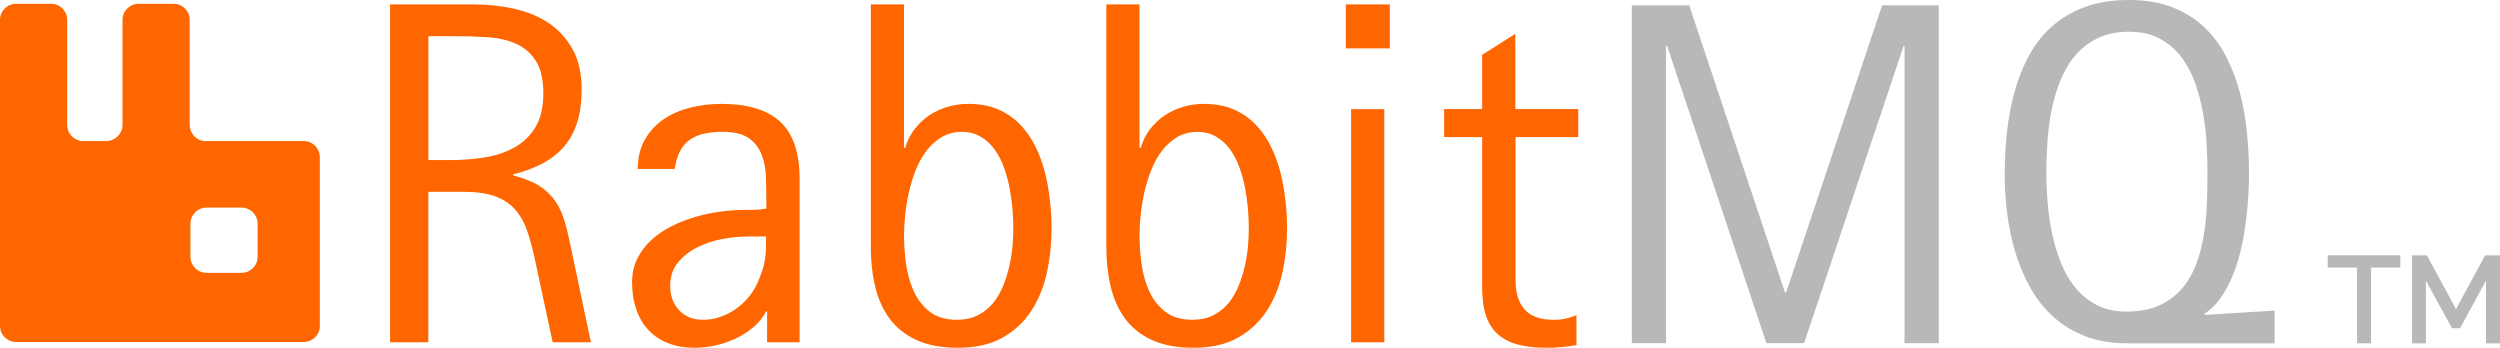
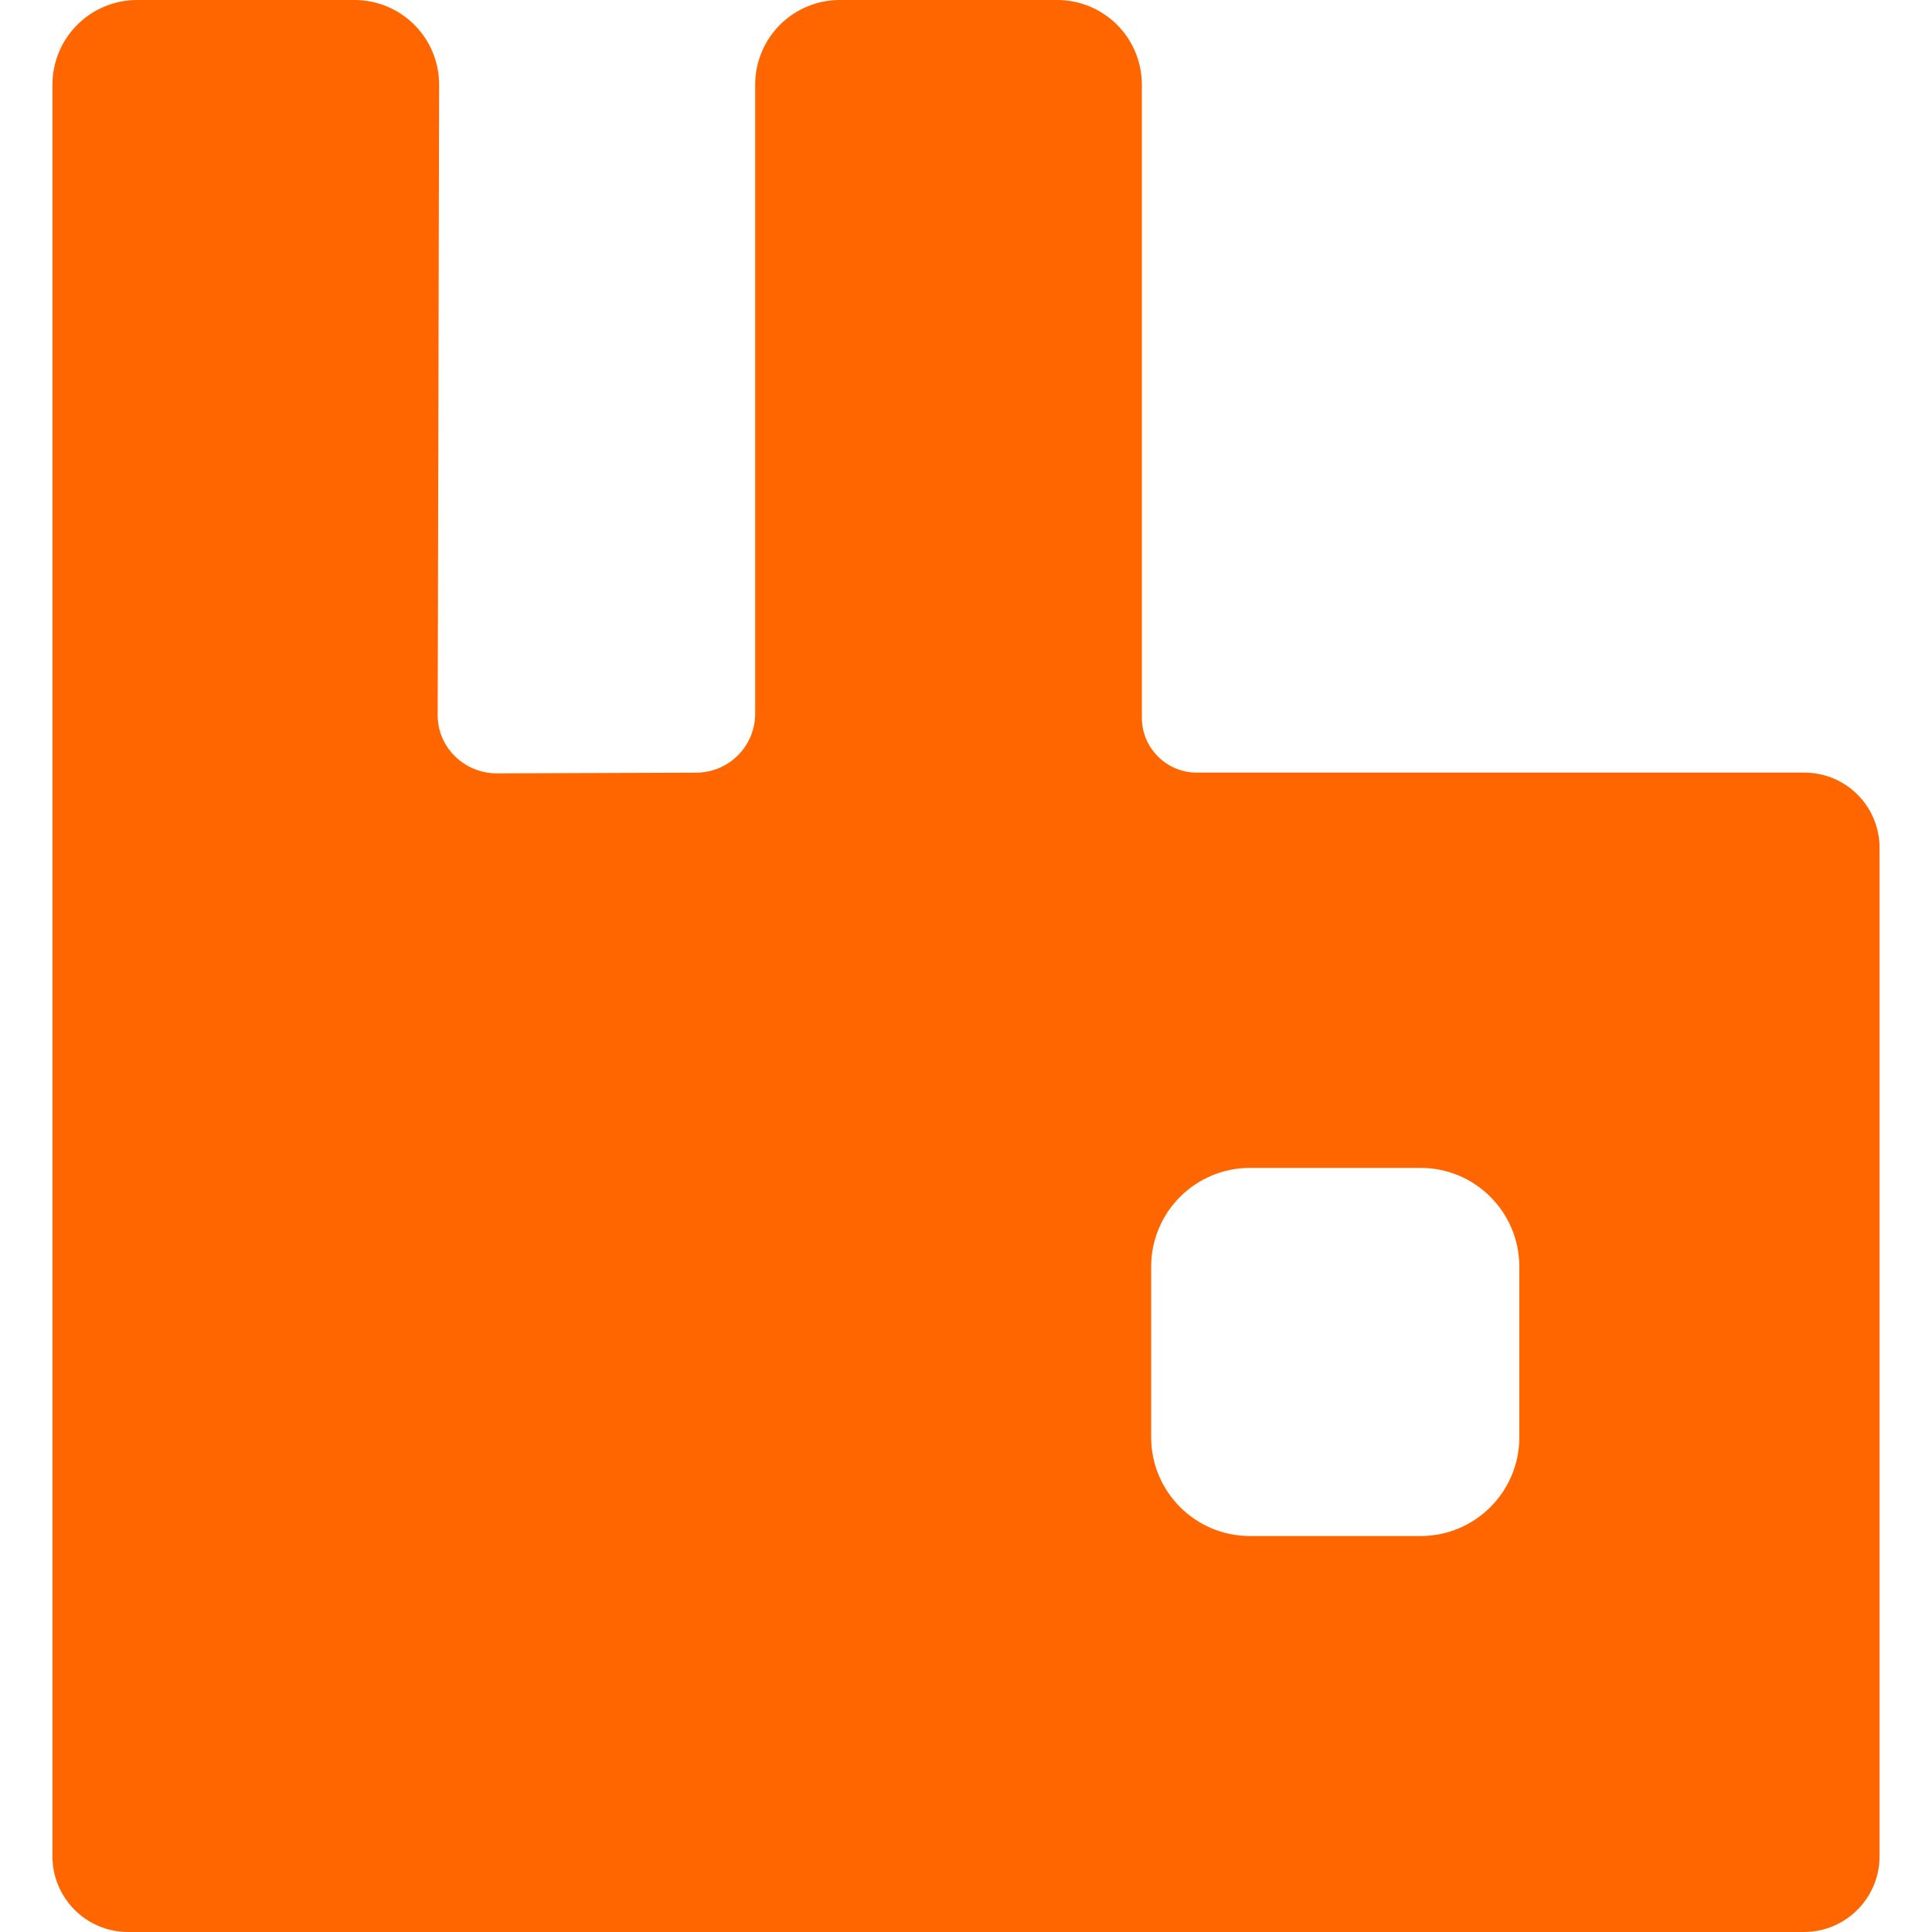
- <svg xmlns="http://www.w3.org/2000/svg" width="188.295" height="26.193" viewBox="0 0 188.295 26.193" version="1.1" id="svg42">
-   <defs id="defs6" />
-   <g id="g996">
-     <path style="fill:#ff6600;fill-rule:nonzero;stroke:none;stroke-width:1" id="Shape" d="M 22.871,10.623 H 15.347 C 14.745,10.551 14.287,10.021 14.287,9.397 V 1.501 c 0,-0.674 -0.547,-1.215 -1.214,-1.215 h -2.633 c -0.673,0 -1.214,0.547 -1.214,1.215 V 9.48 C 9.191,10.082 8.695,10.568 8.098,10.623 H 6.128 C 5.548,10.551 5.101,10.065 5.062,9.48 V 1.501 c 0,-0.674 -0.547,-1.215 -1.214,-1.215 H 1.214 C 0.541,0.287 0,0.833 0,1.501 V 11.837 24.542 c 0,0.674 0.547,1.215 1.214,1.215 h 2.633 6.591 2.633 9.804 c 0.673,0 1.214,-0.547 1.214,-1.215 V 11.837 c -0.005,-0.674 -0.547,-1.215 -1.22,-1.215 z m -3.467,8.713 c 0,0.674 -0.547,1.215 -1.214,1.215 h -2.633 c -0.673,0 -1.214,-0.547 -1.214,-1.215 V 16.851 c 0,-0.674 0.547,-1.215 1.214,-1.215 h 2.633 c 0.673,0 1.214,0.547 1.214,1.215 z" />
-     <g id="g984">
-       <path style="fill:#ff6600;fill-rule:nonzero;stroke:none;stroke-width:1" id="path21" d="M 41.624,25.779 40.365,19.904 c -0.182,-0.878 -0.375,-1.656 -0.596,-2.33 -0.215,-0.679 -0.519,-1.248 -0.9,-1.712 -0.386,-0.464 -0.889,-0.812 -1.513,-1.055 -0.624,-0.237 -1.441,-0.359 -2.451,-0.359 h -2.644 v 11.33 h -2.882 V 0.331 h 6.304 c 1.043,0 2.054,0.11 3.036,0.326 0.977,0.215 1.844,0.574 2.595,1.071 0.751,0.497 1.352,1.16 1.811,1.982 0.458,0.823 0.685,1.833 0.685,3.037 0,0.922 -0.11,1.739 -0.326,2.44 -0.215,0.701 -0.541,1.309 -0.972,1.817 -0.431,0.508 -0.972,0.939 -1.612,1.287 -0.64,0.348 -1.397,0.629 -2.258,0.845 v 0.072 c 0.839,0.215 1.513,0.491 2.015,0.817 0.502,0.331 0.905,0.723 1.209,1.182 0.298,0.458 0.53,0.983 0.696,1.574 0.166,0.591 0.32,1.27 0.475,2.026 l 1.468,6.974 z M 40.922,7.05 c 0,-1.055 -0.188,-1.877 -0.558,-2.457 C 39.995,4.014 39.498,3.583 38.891,3.307 38.278,3.031 37.583,2.865 36.804,2.81 36.026,2.755 35.225,2.727 34.408,2.727 h -2.142 v 9.331 h 1.584 c 0.867,0 1.717,-0.061 2.567,-0.188 0.85,-0.127 1.601,-0.37 2.269,-0.729 0.668,-0.359 1.209,-0.867 1.623,-1.524 0.403,-0.657 0.613,-1.513 0.613,-2.567 z" />
-       <path style="fill:#ff6600;fill-rule:nonzero;stroke:none;stroke-width:1" id="path23" d="M 57.776,25.779 V 23.455 h -0.072 c -0.243,0.458 -0.563,0.856 -0.972,1.198 -0.409,0.342 -0.856,0.629 -1.341,0.856 -0.486,0.226 -0.999,0.398 -1.529,0.513 -0.535,0.116 -1.049,0.171 -1.54,0.171 -0.756,0 -1.43,-0.116 -2.015,-0.353 -0.591,-0.232 -1.082,-0.563 -1.474,-0.988 -0.397,-0.425 -0.701,-0.944 -0.911,-1.552 -0.21,-0.607 -0.315,-1.281 -0.315,-2.026 0,-0.674 0.132,-1.27 0.397,-1.8 0.265,-0.53 0.613,-0.994 1.054,-1.397 0.436,-0.403 0.944,-0.745 1.524,-1.038 0.58,-0.293 1.176,-0.525 1.794,-0.701 0.618,-0.182 1.242,-0.315 1.866,-0.398 0.624,-0.083 1.209,-0.127 1.744,-0.127 0.298,0 0.591,-0.005 0.867,-0.011 0.276,-0.005 0.563,-0.039 0.867,-0.099 v -0.375 c 0,-0.646 -0.011,-1.292 -0.028,-1.938 -0.017,-0.646 -0.127,-1.226 -0.326,-1.739 -0.199,-0.513 -0.524,-0.933 -0.972,-1.248 -0.447,-0.315 -1.115,-0.475 -1.987,-0.475 -0.519,0 -0.983,0.05 -1.397,0.144 -0.414,0.094 -0.773,0.248 -1.071,0.464 -0.298,0.215 -0.541,0.502 -0.729,0.861 -0.188,0.359 -0.315,0.801 -0.386,1.325 h -2.793 c 0.011,-0.889 0.199,-1.64 0.569,-2.258 0.364,-0.618 0.845,-1.121 1.43,-1.513 0.591,-0.392 1.259,-0.674 2.009,-0.856 0.751,-0.182 1.513,-0.271 2.296,-0.271 1.993,0 3.472,0.453 4.438,1.353 0.966,0.9 1.452,2.33 1.452,4.285 v 12.318 z M 56.225,17.817 c -0.563,0 -1.181,0.061 -1.844,0.188 -0.662,0.127 -1.286,0.331 -1.866,0.624 -0.58,0.293 -1.06,0.668 -1.452,1.143 -0.392,0.475 -0.585,1.06 -0.585,1.756 0,0.745 0.226,1.358 0.673,1.839 0.453,0.48 1.049,0.718 1.794,0.718 0.442,0 0.872,-0.066 1.281,-0.21 0.409,-0.138 0.789,-0.326 1.143,-0.569 0.353,-0.237 0.673,-0.53 0.966,-0.867 0.287,-0.337 0.524,-0.701 0.701,-1.099 0.144,-0.326 0.259,-0.624 0.353,-0.889 0.094,-0.265 0.16,-0.541 0.21,-0.812 0.05,-0.271 0.077,-0.547 0.088,-0.839 0.011,-0.287 0.017,-0.618 0.017,-0.988 h -1.479 z" />
-       <path style="fill:#ff6600;fill-rule:nonzero;stroke:none;stroke-width:1" id="path25" d="m 79.201,17.188 c 0,1.154 -0.116,2.269 -0.353,3.352 -0.237,1.082 -0.629,2.043 -1.181,2.882 -0.552,0.839 -1.275,1.513 -2.17,2.015 -0.894,0.502 -2.009,0.756 -3.34,0.756 -1.237,0 -2.274,-0.193 -3.113,-0.574 -0.839,-0.387 -1.518,-0.917 -2.026,-1.601 -0.508,-0.685 -0.878,-1.491 -1.099,-2.424 -0.221,-0.928 -0.331,-1.944 -0.331,-3.037 V 0.331 h 2.501 V 11.136 h 0.088 c 0.155,-0.53 0.392,-0.994 0.701,-1.402 0.315,-0.409 0.679,-0.751 1.099,-1.038 0.42,-0.282 0.883,-0.497 1.386,-0.646 0.502,-0.149 1.027,-0.226 1.568,-0.226 0.839,0 1.579,0.133 2.214,0.403 0.635,0.271 1.187,0.64 1.645,1.11 0.464,0.469 0.85,1.01 1.159,1.629 0.315,0.618 0.558,1.275 0.74,1.971 0.182,0.696 0.309,1.408 0.386,2.137 0.088,0.723 0.127,1.43 0.127,2.115 z m -2.882,-0.066 c 0,-0.409 -0.022,-0.867 -0.061,-1.375 -0.044,-0.508 -0.116,-1.033 -0.215,-1.563 -0.099,-0.536 -0.243,-1.055 -0.425,-1.563 -0.182,-0.508 -0.414,-0.961 -0.701,-1.358 -0.287,-0.398 -0.635,-0.718 -1.043,-0.961 -0.409,-0.248 -0.883,-0.37 -1.424,-0.37 -0.574,0 -1.088,0.133 -1.529,0.398 -0.442,0.265 -0.828,0.613 -1.154,1.044 -0.326,0.431 -0.596,0.922 -0.811,1.474 -0.215,0.552 -0.386,1.115 -0.513,1.69 -0.127,0.574 -0.215,1.137 -0.27,1.69 -0.055,0.552 -0.083,1.044 -0.083,1.474 0,0.674 0.05,1.38 0.144,2.12 0.094,0.745 0.287,1.436 0.569,2.071 0.282,0.635 0.685,1.16 1.209,1.574 0.524,0.414 1.214,0.618 2.081,0.618 0.574,0 1.082,-0.11 1.524,-0.326 0.436,-0.215 0.811,-0.508 1.126,-0.872 0.315,-0.364 0.569,-0.79 0.773,-1.27 0.204,-0.48 0.364,-0.977 0.486,-1.491 0.121,-0.513 0.204,-1.033 0.254,-1.546 0.044,-0.513 0.066,-0.999 0.066,-1.458 z" />
-       <path style="fill:#ff6600;fill-rule:nonzero;stroke:none;stroke-width:1" id="path27" d="m 96.938,17.188 c 0,1.154 -0.116,2.269 -0.353,3.352 -0.237,1.082 -0.629,2.043 -1.181,2.882 -0.552,0.839 -1.275,1.513 -2.17,2.015 -0.894,0.502 -2.009,0.756 -3.34,0.756 -1.237,0 -2.274,-0.193 -3.113,-0.574 -0.839,-0.387 -1.518,-0.917 -2.026,-1.601 -0.508,-0.685 -0.878,-1.491 -1.099,-2.424 -0.221,-0.928 -0.331,-1.944 -0.331,-3.037 V 0.331 h 2.501 V 11.136 h 0.088 c 0.155,-0.53 0.392,-0.994 0.701,-1.402 0.315,-0.409 0.679,-0.751 1.099,-1.038 0.42,-0.282 0.883,-0.497 1.386,-0.646 0.502,-0.149 1.027,-0.226 1.568,-0.226 0.839,0 1.579,0.133 2.214,0.403 0.635,0.271 1.187,0.64 1.645,1.11 0.464,0.469 0.85,1.01 1.159,1.629 0.315,0.618 0.558,1.275 0.74,1.971 0.182,0.696 0.309,1.408 0.386,2.137 0.088,0.723 0.127,1.43 0.127,2.115 z m -2.882,-0.066 c 0,-0.409 -0.022,-0.867 -0.061,-1.375 -0.044,-0.508 -0.116,-1.033 -0.215,-1.563 -0.099,-0.536 -0.243,-1.055 -0.425,-1.563 -0.182,-0.508 -0.414,-0.961 -0.701,-1.358 -0.287,-0.398 -0.635,-0.718 -1.043,-0.961 -0.409,-0.248 -0.883,-0.37 -1.424,-0.37 -0.574,0 -1.088,0.133 -1.529,0.398 -0.442,0.265 -0.828,0.613 -1.154,1.044 -0.326,0.431 -0.596,0.922 -0.811,1.474 -0.215,0.552 -0.386,1.115 -0.513,1.69 -0.127,0.574 -0.215,1.137 -0.27,1.69 -0.055,0.552 -0.083,1.044 -0.083,1.474 0,0.674 0.05,1.38 0.144,2.12 0.094,0.745 0.287,1.436 0.569,2.071 0.282,0.635 0.685,1.16 1.209,1.574 0.524,0.414 1.214,0.618 2.081,0.618 0.574,0 1.082,-0.11 1.524,-0.326 0.436,-0.215 0.811,-0.508 1.126,-0.872 0.315,-0.364 0.569,-0.79 0.773,-1.27 0.204,-0.48 0.364,-0.977 0.486,-1.491 0.121,-0.513 0.204,-1.033 0.254,-1.546 0.044,-0.513 0.066,-0.999 0.066,-1.458 z" />
-       <path style="fill:#ff6600;fill-rule:nonzero;stroke:none;stroke-width:1" id="path29" d="M 101.365,3.644 V 0.331 h 3.312 V 3.644 Z m 0.397,22.136 V 8.221 h 2.501 V 25.779 Z" />
-       <path style="fill:#ff6600;fill-rule:nonzero;stroke:none;stroke-width:1" id="path31" d="m 114.15,10.325 v 10.806 c 0,0.939 0.226,1.662 0.685,2.181 0.458,0.519 1.187,0.773 2.186,0.773 0.348,0 0.646,-0.028 0.883,-0.083 0.243,-0.055 0.519,-0.144 0.834,-0.26 v 2.253 c -0.37,0.061 -0.74,0.11 -1.11,0.144 -0.364,0.039 -0.734,0.055 -1.11,0.055 -0.828,0 -1.546,-0.077 -2.153,-0.232 -0.607,-0.155 -1.115,-0.409 -1.524,-0.767 -0.409,-0.353 -0.712,-0.817 -0.911,-1.397 -0.199,-0.58 -0.298,-1.292 -0.298,-2.142 V 10.325 h -2.865 V 8.215 h 2.865 V 4.129 l 2.501,-1.585 v 5.671 h 4.736 V 10.325 Z" />
-       <polygon style="fill:#b8b8b8;fill-rule:nonzero;stroke:none;stroke-width:1" points="113.996,3.559 106.504,25.943 103.661,25.943 96.187,3.559 96.098,3.559 96.098,25.943 93.526,25.943 93.526,0.5 97.848,0.5 105.069,22.15 105.141,22.15 112.378,0.5 116.645,0.5 116.645,25.949 114.067,25.949 114.067,3.559 " id="polygon33" transform="translate(29.37938,-0.1)" />
-       <path style="fill:#b8b8b8;fill-rule:nonzero;stroke:none;stroke-width:1" id="path35" d="m 160.212,25.857 c -1.187,0 -2.241,-0.177 -3.152,-0.53 -0.911,-0.353 -1.711,-0.839 -2.396,-1.458 -0.685,-0.618 -1.259,-1.342 -1.728,-2.17 -0.469,-0.828 -0.845,-1.712 -1.132,-2.656 -0.287,-0.944 -0.497,-1.921 -0.624,-2.937 -0.127,-1.016 -0.188,-2.021 -0.188,-3.015 0,-1.055 0.055,-2.109 0.171,-3.158 0.116,-1.049 0.304,-2.06 0.574,-3.037 0.271,-0.977 0.635,-1.877 1.088,-2.722 0.458,-0.839 1.032,-1.568 1.728,-2.187 0.696,-0.618 1.524,-1.104 2.473,-1.458 C 157.982,0.177 159.097,0 160.367,0 c 1.237,0 2.319,0.182 3.252,0.547 0.927,0.364 1.728,0.867 2.396,1.496 0.668,0.629 1.22,1.369 1.656,2.225 0.436,0.85 0.784,1.761 1.038,2.728 0.254,0.966 0.431,1.971 0.53,3.015 0.099,1.044 0.155,2.071 0.155,3.081 0,0.491 -0.017,1.055 -0.055,1.684 -0.039,0.629 -0.099,1.287 -0.188,1.971 -0.088,0.685 -0.215,1.375 -0.375,2.071 -0.16,0.696 -0.37,1.353 -0.624,1.966 -0.254,0.613 -0.558,1.171 -0.911,1.673 -0.353,0.502 -0.767,0.9 -1.231,1.187 l 0.072,0.072 5.239,-0.326 v 2.468 z m 6.05,-12.804 c 0,-0.663 -0.022,-1.386 -0.061,-2.17 -0.044,-0.784 -0.132,-1.574 -0.271,-2.358 C 165.793,7.741 165.589,6.974 165.329,6.239 165.07,5.505 164.711,4.848 164.275,4.274 163.833,3.705 163.298,3.247 162.663,2.904 162.028,2.562 161.261,2.391 160.372,2.391 c -0.938,0 -1.739,0.166 -2.407,0.497 -0.668,0.331 -1.231,0.773 -1.695,1.331 -0.464,0.558 -0.834,1.198 -1.121,1.927 -0.282,0.729 -0.497,1.485 -0.651,2.28 -0.149,0.795 -0.248,1.59 -0.298,2.385 -0.05,0.801 -0.072,1.546 -0.072,2.242 0,0.663 0.028,1.375 0.088,2.142 0.061,0.767 0.166,1.535 0.326,2.308 0.155,0.767 0.375,1.513 0.657,2.231 0.282,0.718 0.646,1.358 1.093,1.91 0.447,0.552 0.988,0.994 1.623,1.325 0.635,0.331 1.391,0.497 2.252,0.497 0.972,0 1.8,-0.155 2.479,-0.469 0.679,-0.315 1.242,-0.734 1.695,-1.259 0.453,-0.53 0.806,-1.137 1.065,-1.828 0.259,-0.69 0.453,-1.425 0.58,-2.198 0.127,-0.773 0.204,-1.563 0.232,-2.358 0.028,-0.806 0.044,-1.574 0.044,-2.302 z" />
-     </g>
-   </g>
-   <g aria-label="TM" style="font-style:normal;font-variant:normal;font-weight:normal;font-stretch:normal;font-size:40px;line-height:1.25;font-family:Raleway-v4020;-inkscape-font-specification:'Raleway-v4020, Normal';font-variant-ligatures:normal;font-variant-caps:normal;font-variant-numeric:normal;font-feature-settings:normal;text-align:start;letter-spacing:0px;word-spacing:0px;writing-mode:lr-tb;text-anchor:start;fill:#b8b8b8;fill-opacity:1;stroke:none" id="text956">
-     <path d="m 180.788,20.154 v -0.924 h -5.469 v 0.924 h 2.212 v 5.703 h 1.055 v -5.703 z" style="font-style:normal;font-variant:normal;font-weight:600;font-stretch:normal;font-size:9.333px;font-family:Raleway-v4020;-inkscape-font-specification:'Raleway-v4020 Semi-Bold';fill:#b8b8b8;fill-opacity:1" id="path878" />
-     <path d="m 187.24,25.857 h 1.055 v -6.627 h -1.12 l -2.193,4.051 -2.193,-4.051 h -1.12 v 6.627 h 1.045 v -4.723 l 1.96,3.584 h 0.616 l 1.951,-3.584 z" style="font-style:normal;font-variant:normal;font-weight:600;font-stretch:normal;font-size:9.333px;font-family:Raleway-v4020;-inkscape-font-specification:'Raleway-v4020 Semi-Bold';fill:#b8b8b8;fill-opacity:1" id="path880" />
-   </g>
+ <svg xmlns="http://www.w3.org/2000/svg" viewBox="0 0 128 128">
+   <path fill="#ff6600" d="M119.517 51.188H79.291a3.641 3.641 0 0 1-3.64-3.642V5.62A5.605 5.605 0 0 0 70.028 0H55.66a5.606 5.606 0 0 0-5.627 5.62v41.646a3.913 3.913 0 0 1-3.92 3.925l-13.188.047c-2.176 0-3.972-1.75-3.926-3.926l.094-41.687A5.606 5.606 0 0 0 23.467 0H9.1a5.61 5.61 0 0 0-5.626 5.625V122.99c0 2.737 2.22 5.01 5.01 5.01h111.033a5.014 5.014 0 0 0 5.008-5.011V56.195a4.975 4.975 0 0 0-5.008-5.007zM100.66 95.242a6.545 6.545 0 0 1-6.525 6.524H82.791a6.545 6.545 0 0 1-6.523-6.524V83.9a6.545 6.545 0 0 1 6.523-6.524h11.343a6.545 6.545 0 0 1 6.525 6.523zm0 0" />
</svg>
